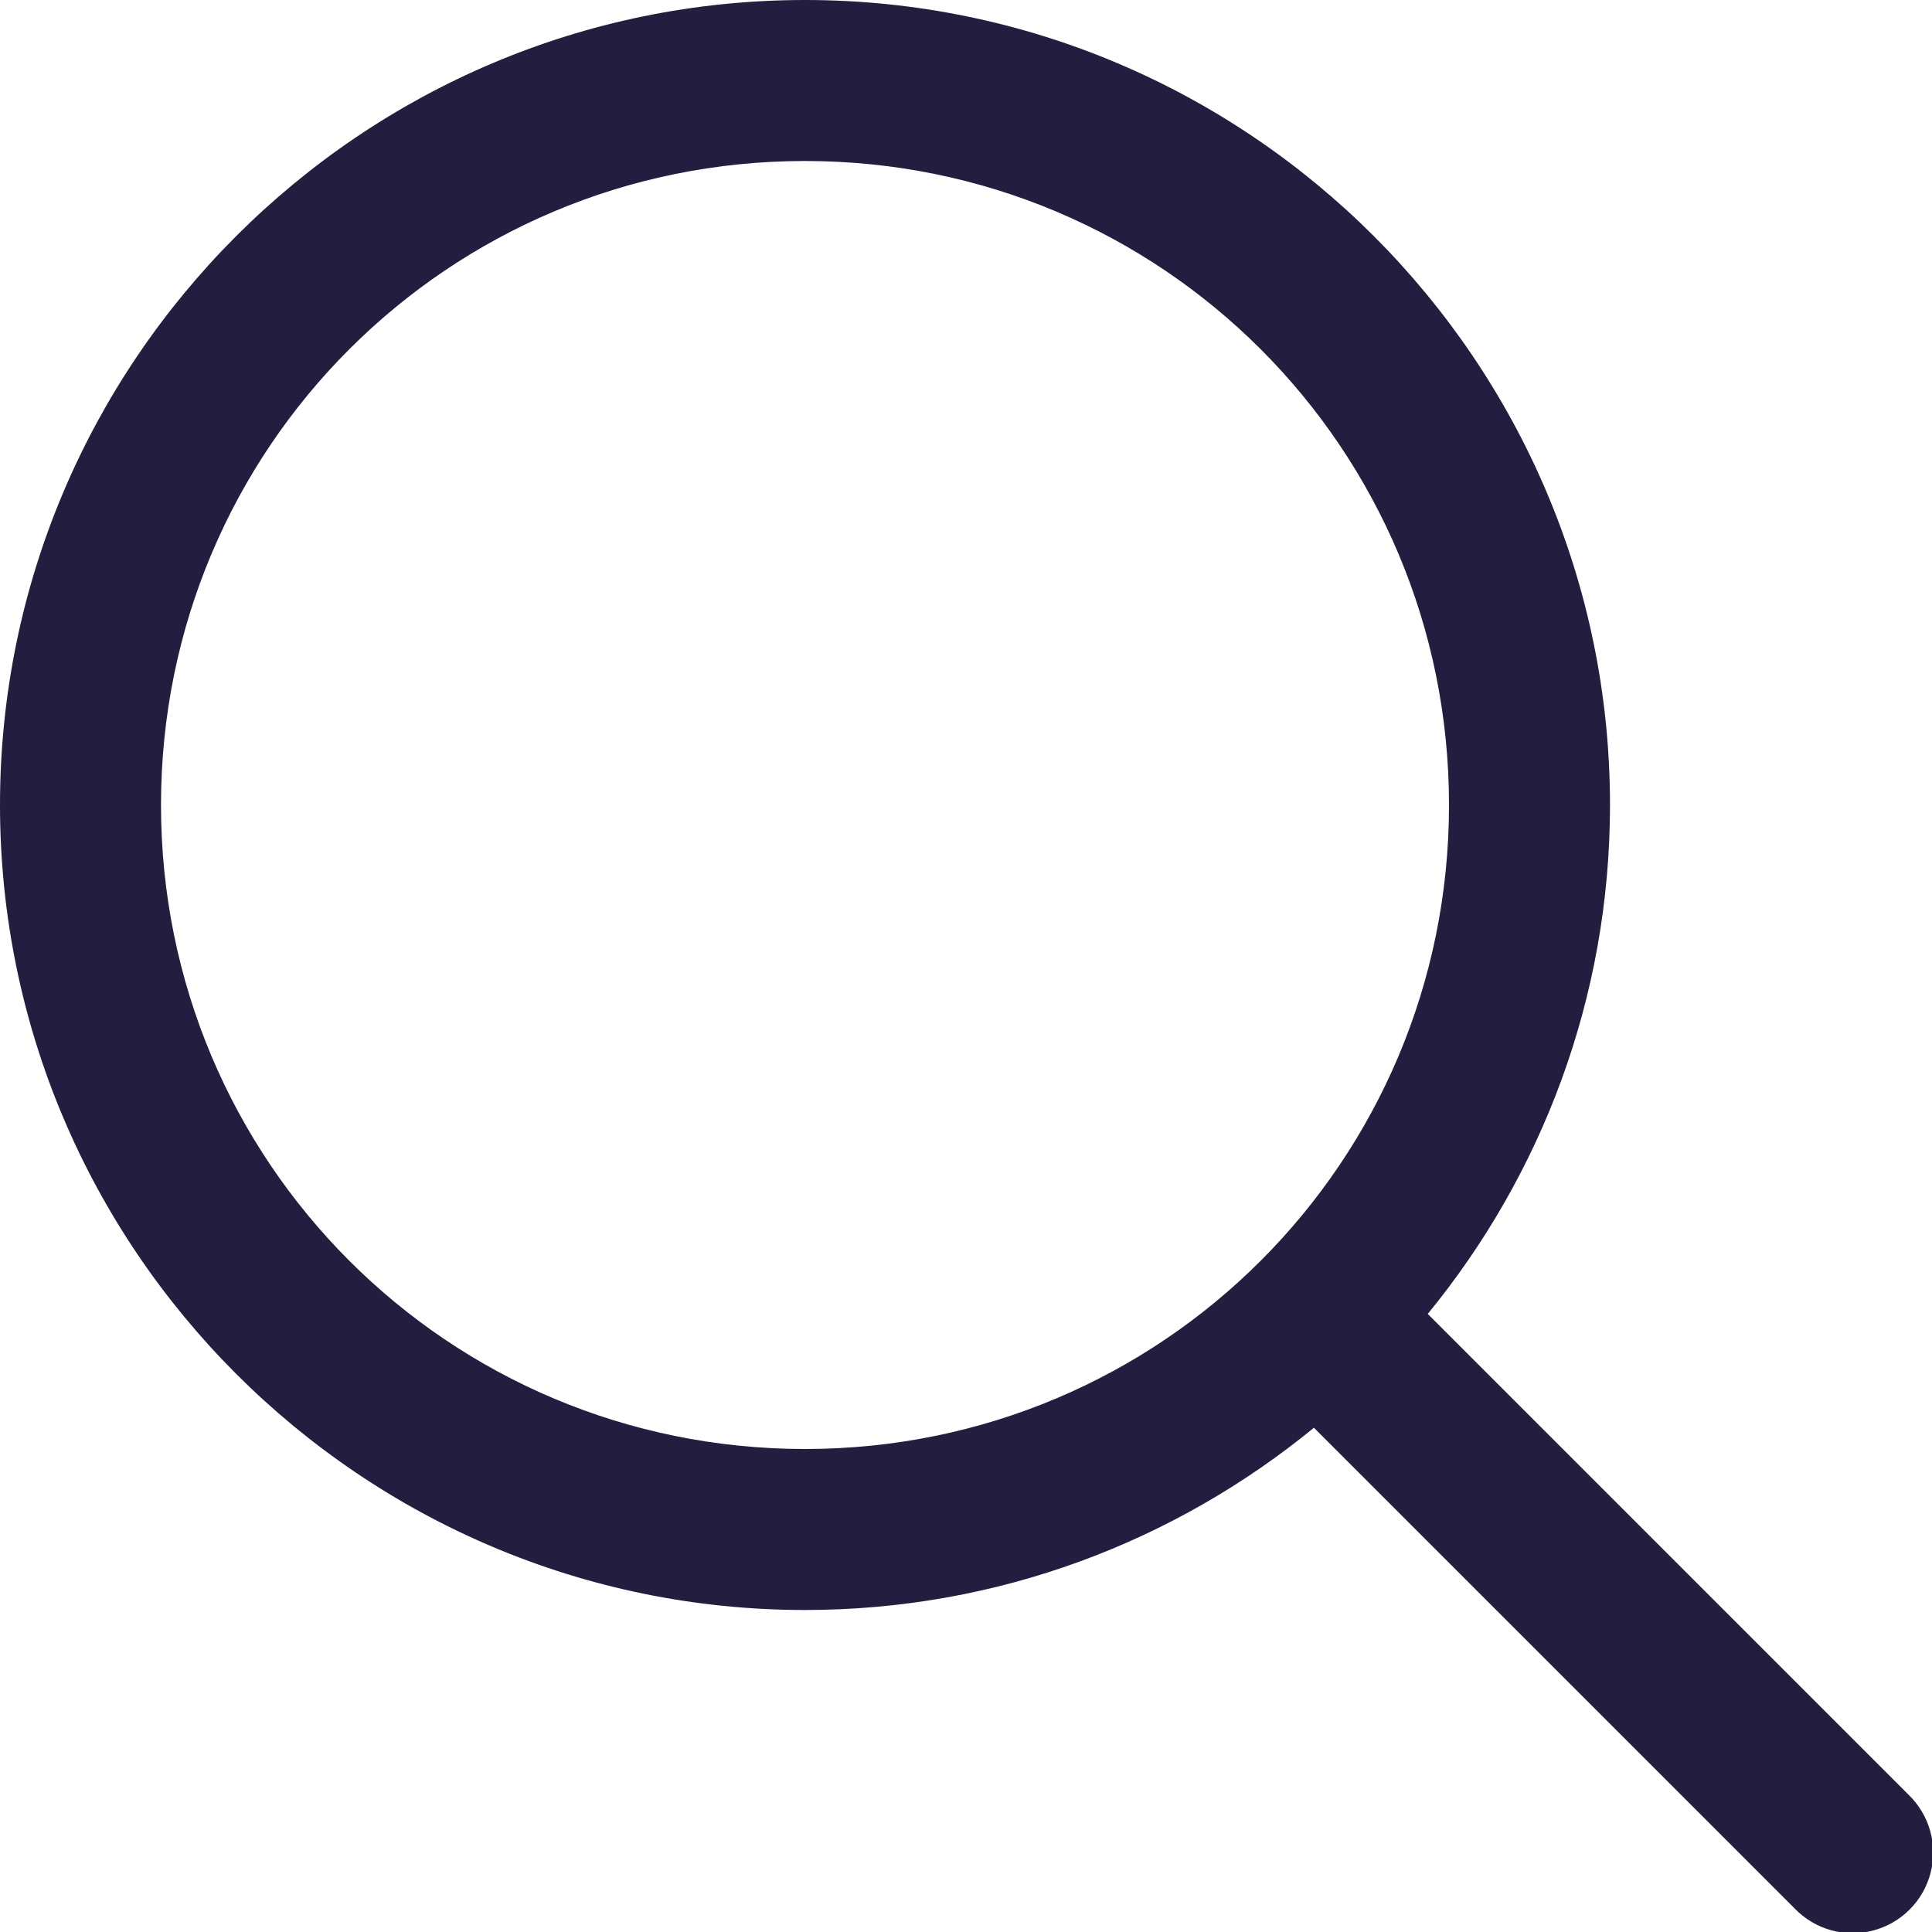
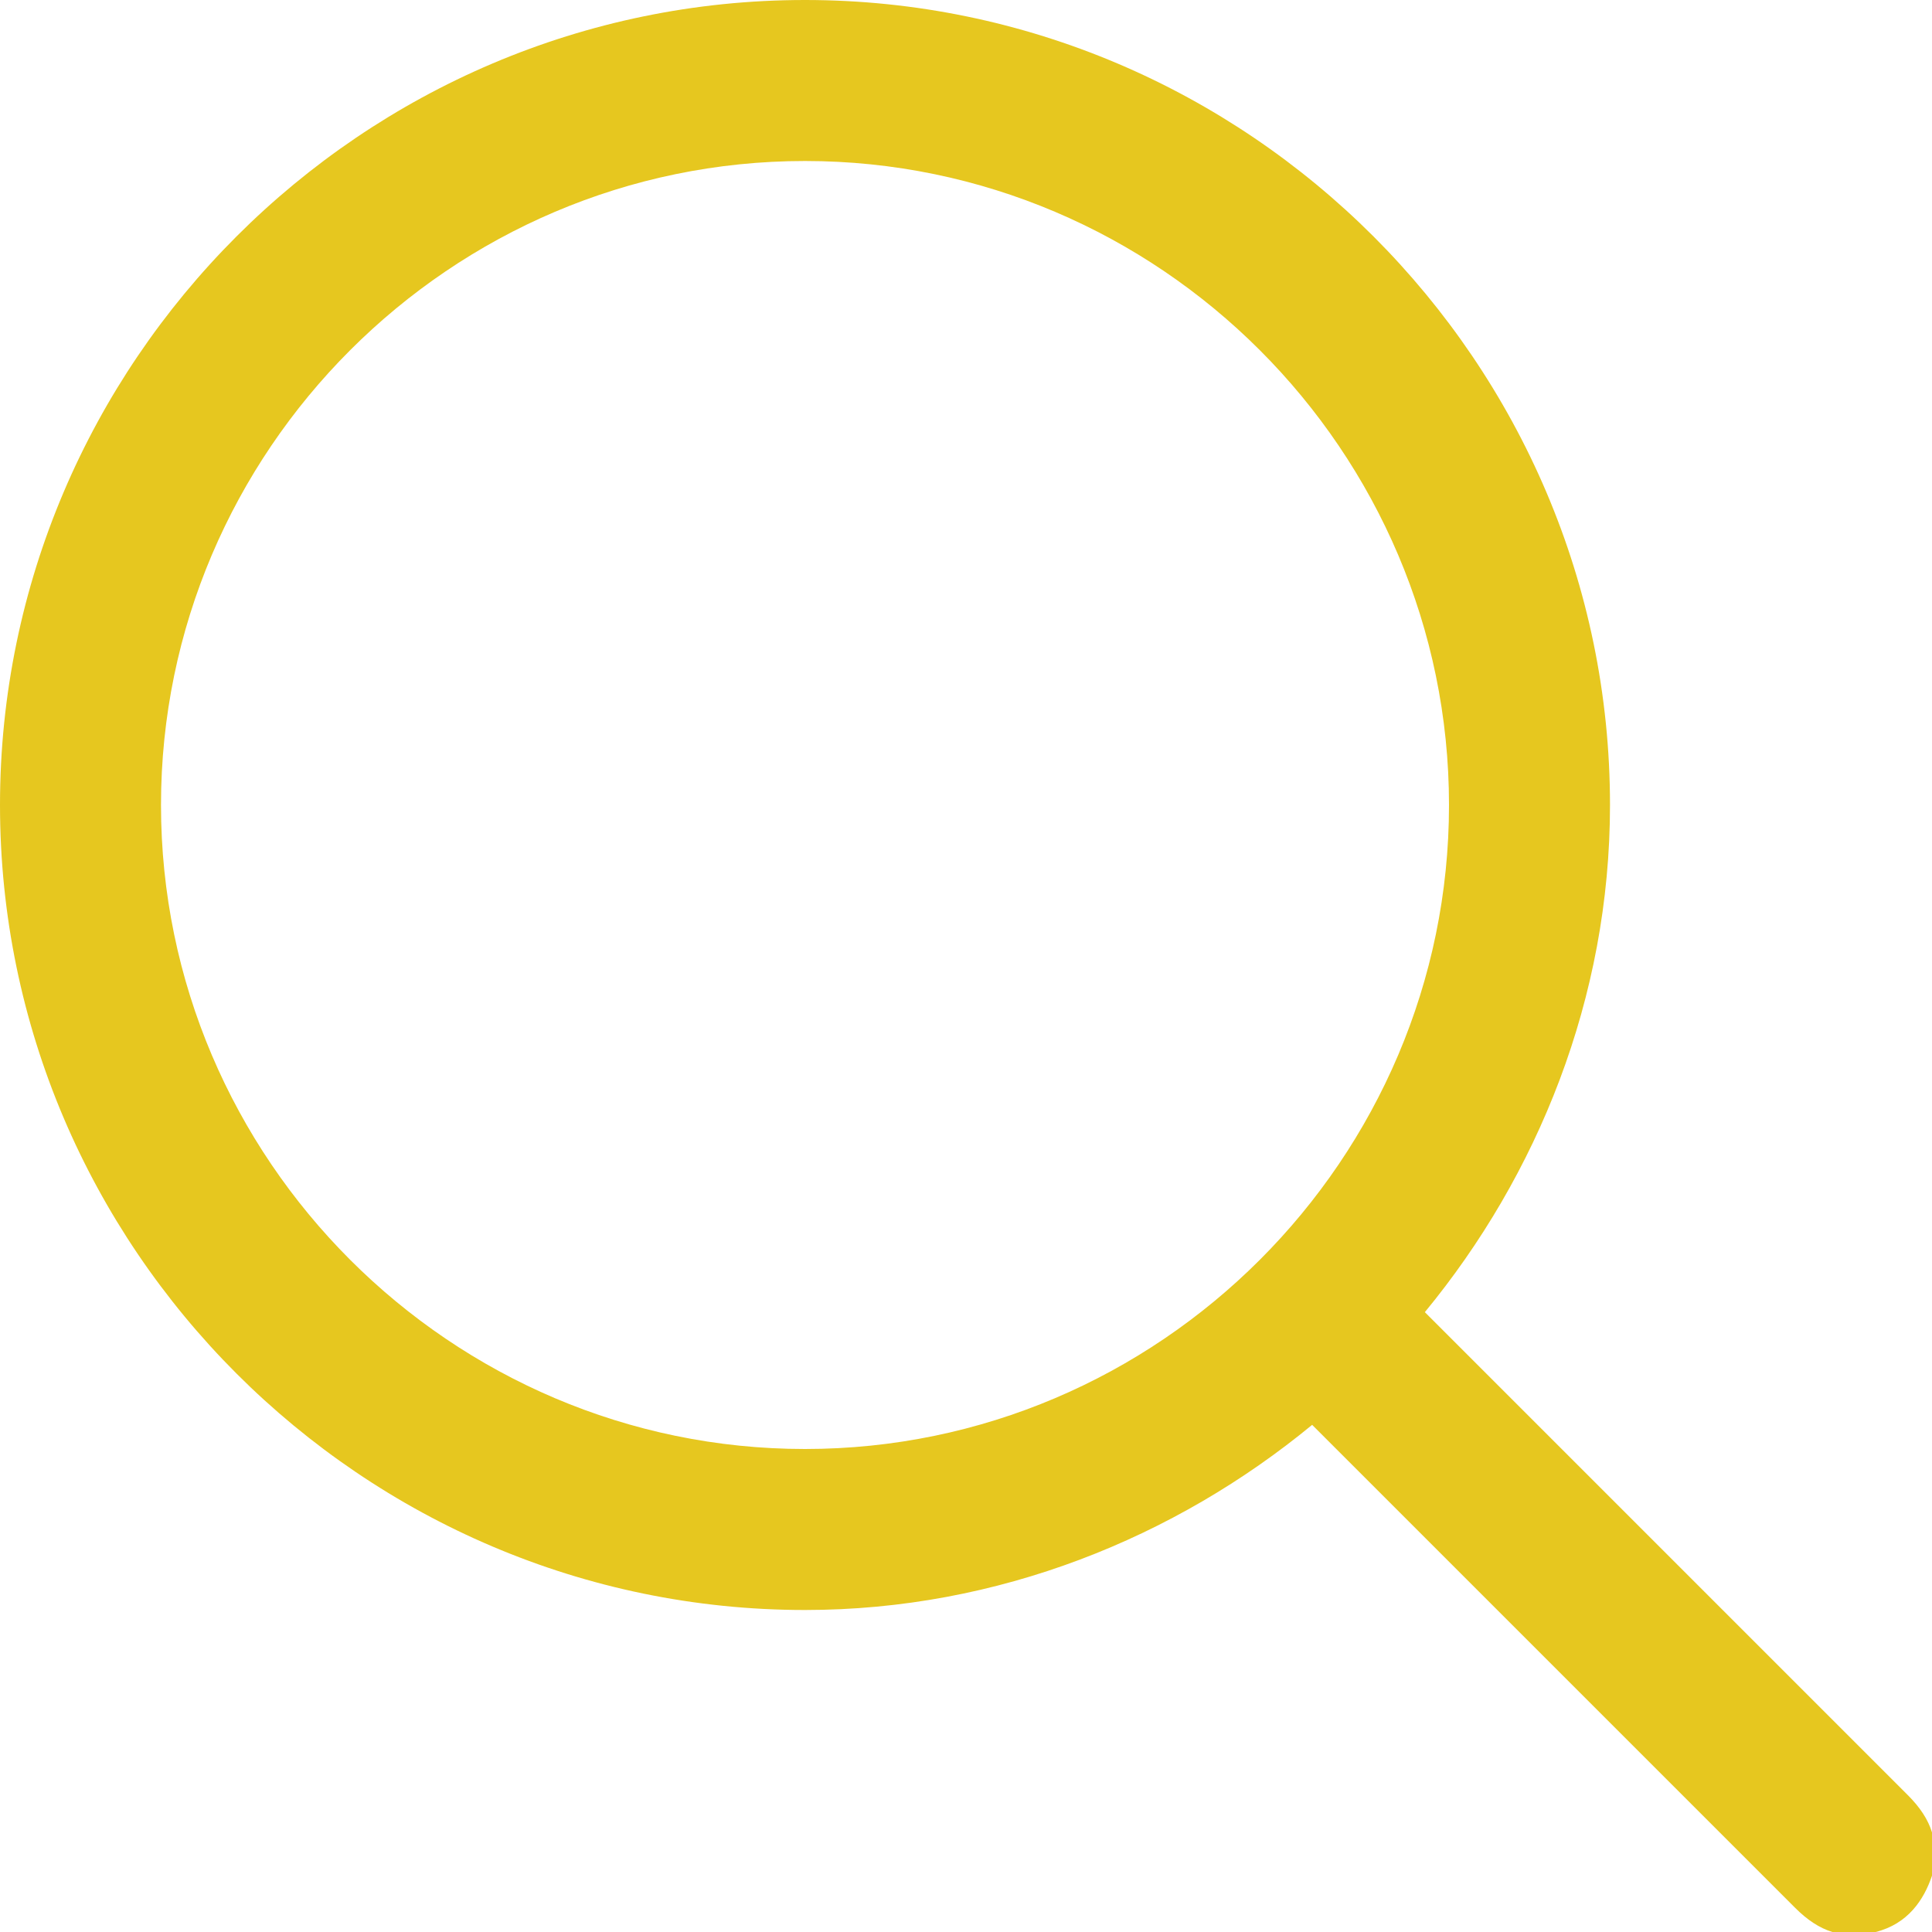
- <svg xmlns="http://www.w3.org/2000/svg" width="24px" height="24px" viewBox="0 0 24 24" version="1.1">
-   <g id="Page-1" stroke="none" stroke-width="1" fill="none" fill-rule="evenodd">
-     <g id="search" fill="#231E3F" fill-rule="nonzero">
-       <path d="M10,0 C4.489,0 0,4.489 0,10 C0,15.511 4.489,20 10,20 C12.397,20 14.597,19.149 16.322,17.736 L22.293,23.707 C22.544,23.968 22.916,24.074 23.267,23.982 C23.617,23.891 23.891,23.617 23.982,23.267 C24.074,22.916 23.968,22.544 23.707,22.293 L17.736,16.322 C19.149,14.597 20,12.397 20,10 C20,4.489 15.511,0 10,0 Z M10,2 C14.43,2 18,5.57 18,10 C18,14.43 14.43,18 10,18 C5.57,18 2,14.43 2,10 C2,5.57 5.57,2 10,2 Z" id="Shape" />
+ <svg xmlns="http://www.w3.org/2000/svg" version="1.1" id="Layer_1" x="0px" y="0px" viewBox="0 0 24 24" style="enable-background:new 0 0 24 24;" xml:space="preserve">
+   <style type="text/css">
+ 	.st0{fill:#E6C71F;}
+ </style>
+   <g id="Page-1">
+     <g id="search">
+       <path id="Shape" class="st0" d="M10,0C4.5,0,0,4.5,0,10s4.5,10,10,10c2.4,0,4.6-0.9,6.3-2.3l6,6c0.3,0.3,0.6,0.4,1,0.3    c0.4-0.1,0.6-0.4,0.7-0.7c0.1-0.4,0-0.7-0.3-1l-6-6c1.4-1.7,2.3-3.9,2.3-6.3C20,4.5,15.5,0,10,0z M10,2c4.4,0,8,3.6,8,8    s-3.6,8-8,8s-8-3.6-8-8S5.6,2,10,2z" />
    </g>
  </g>
</svg>
